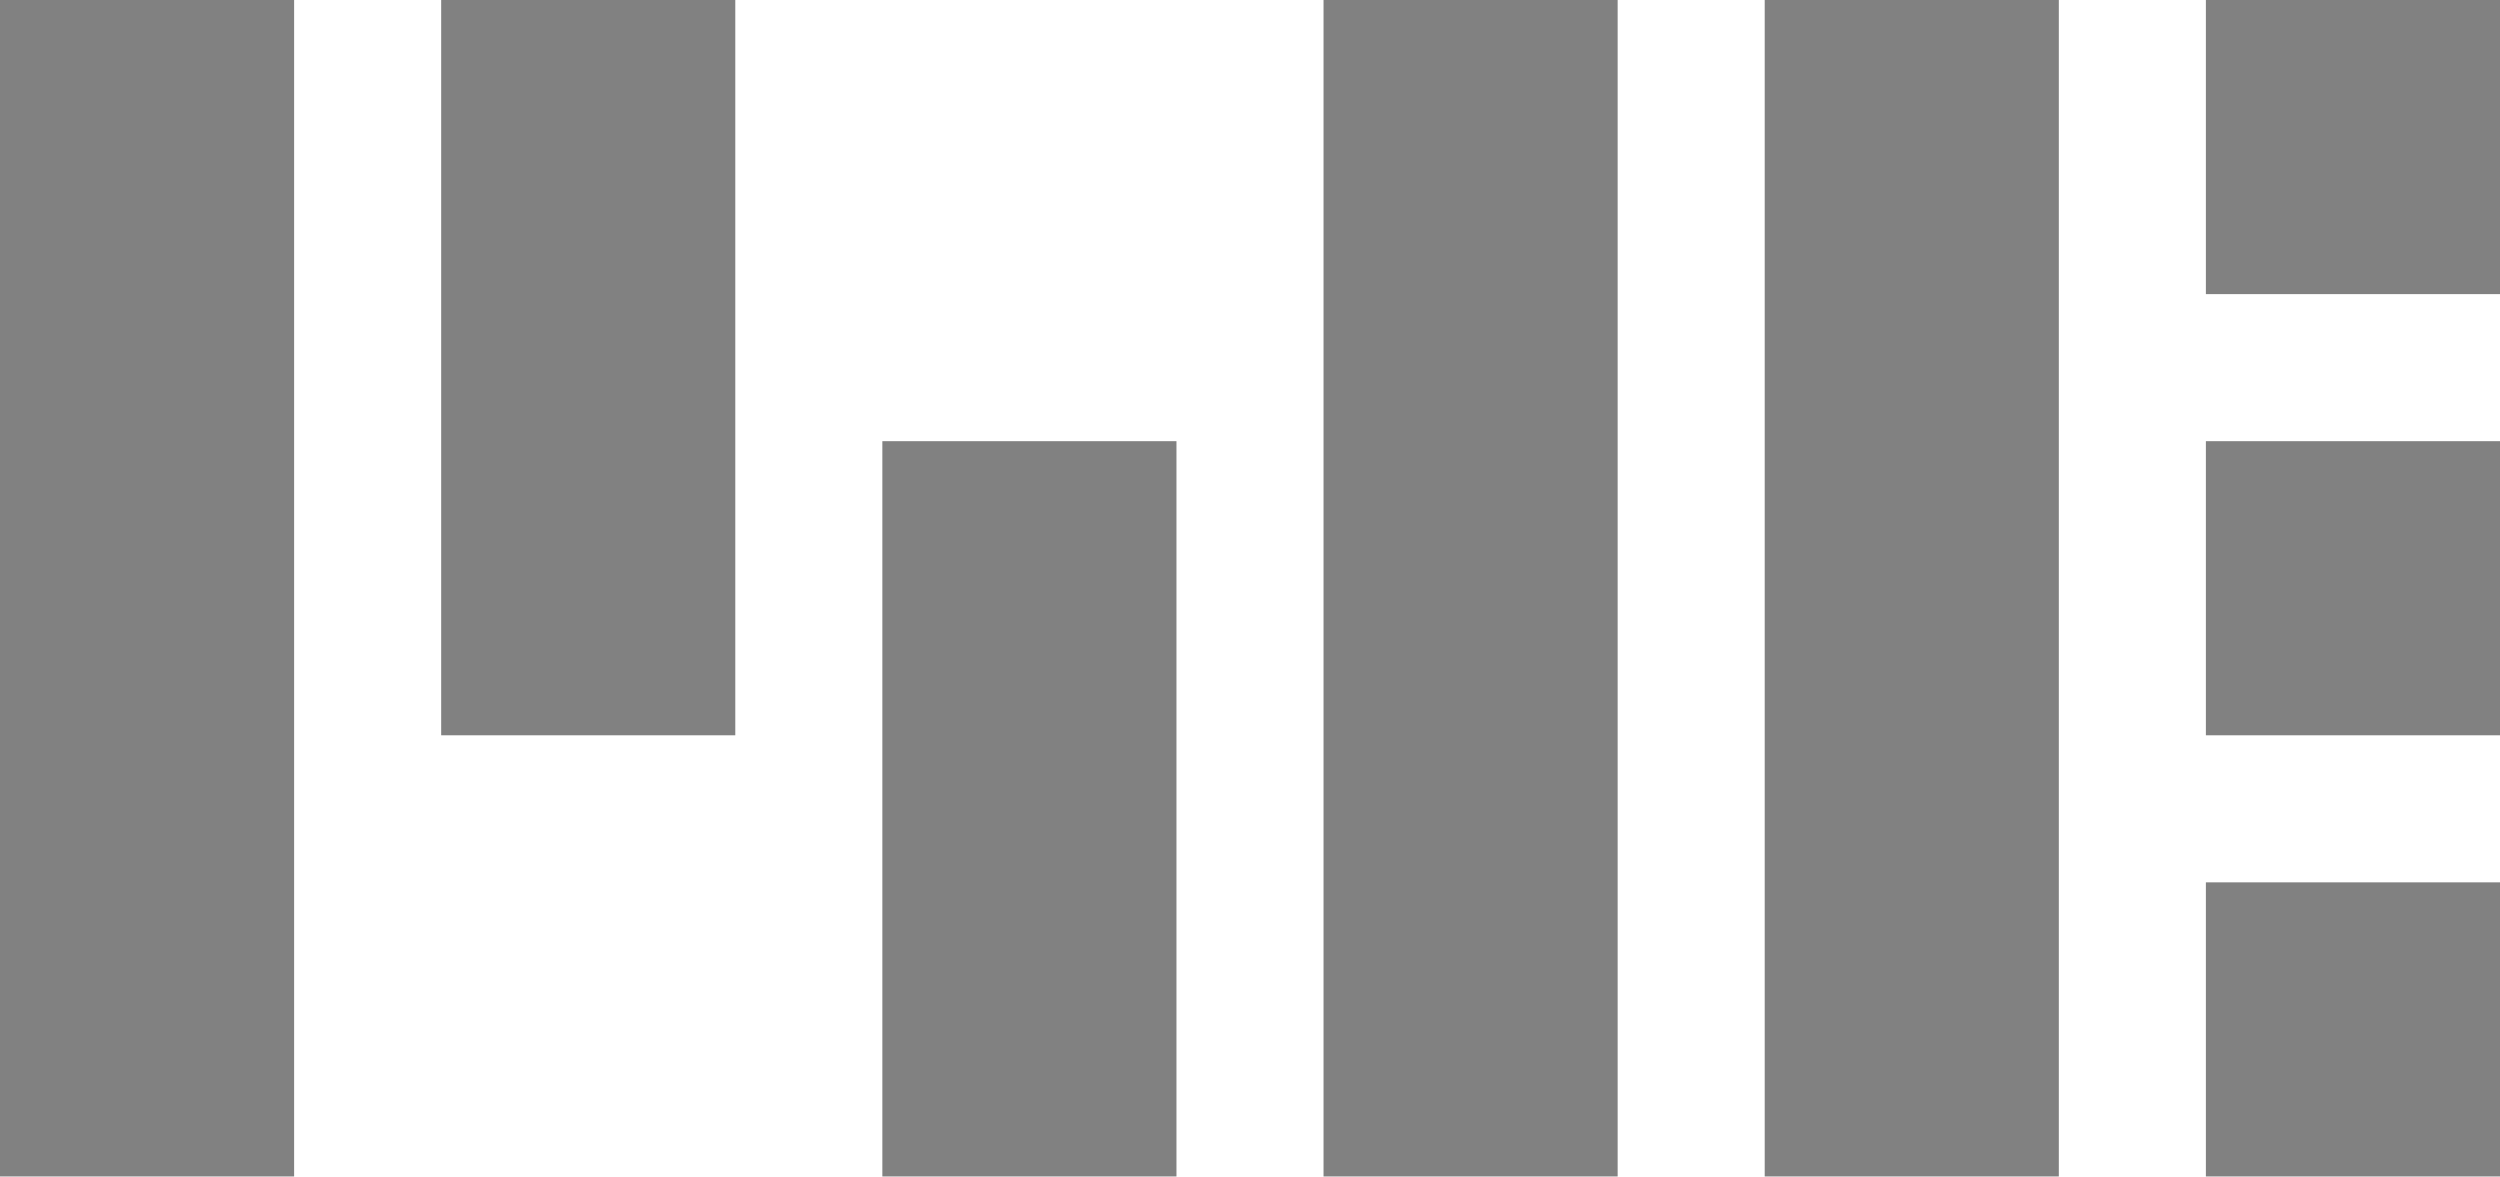
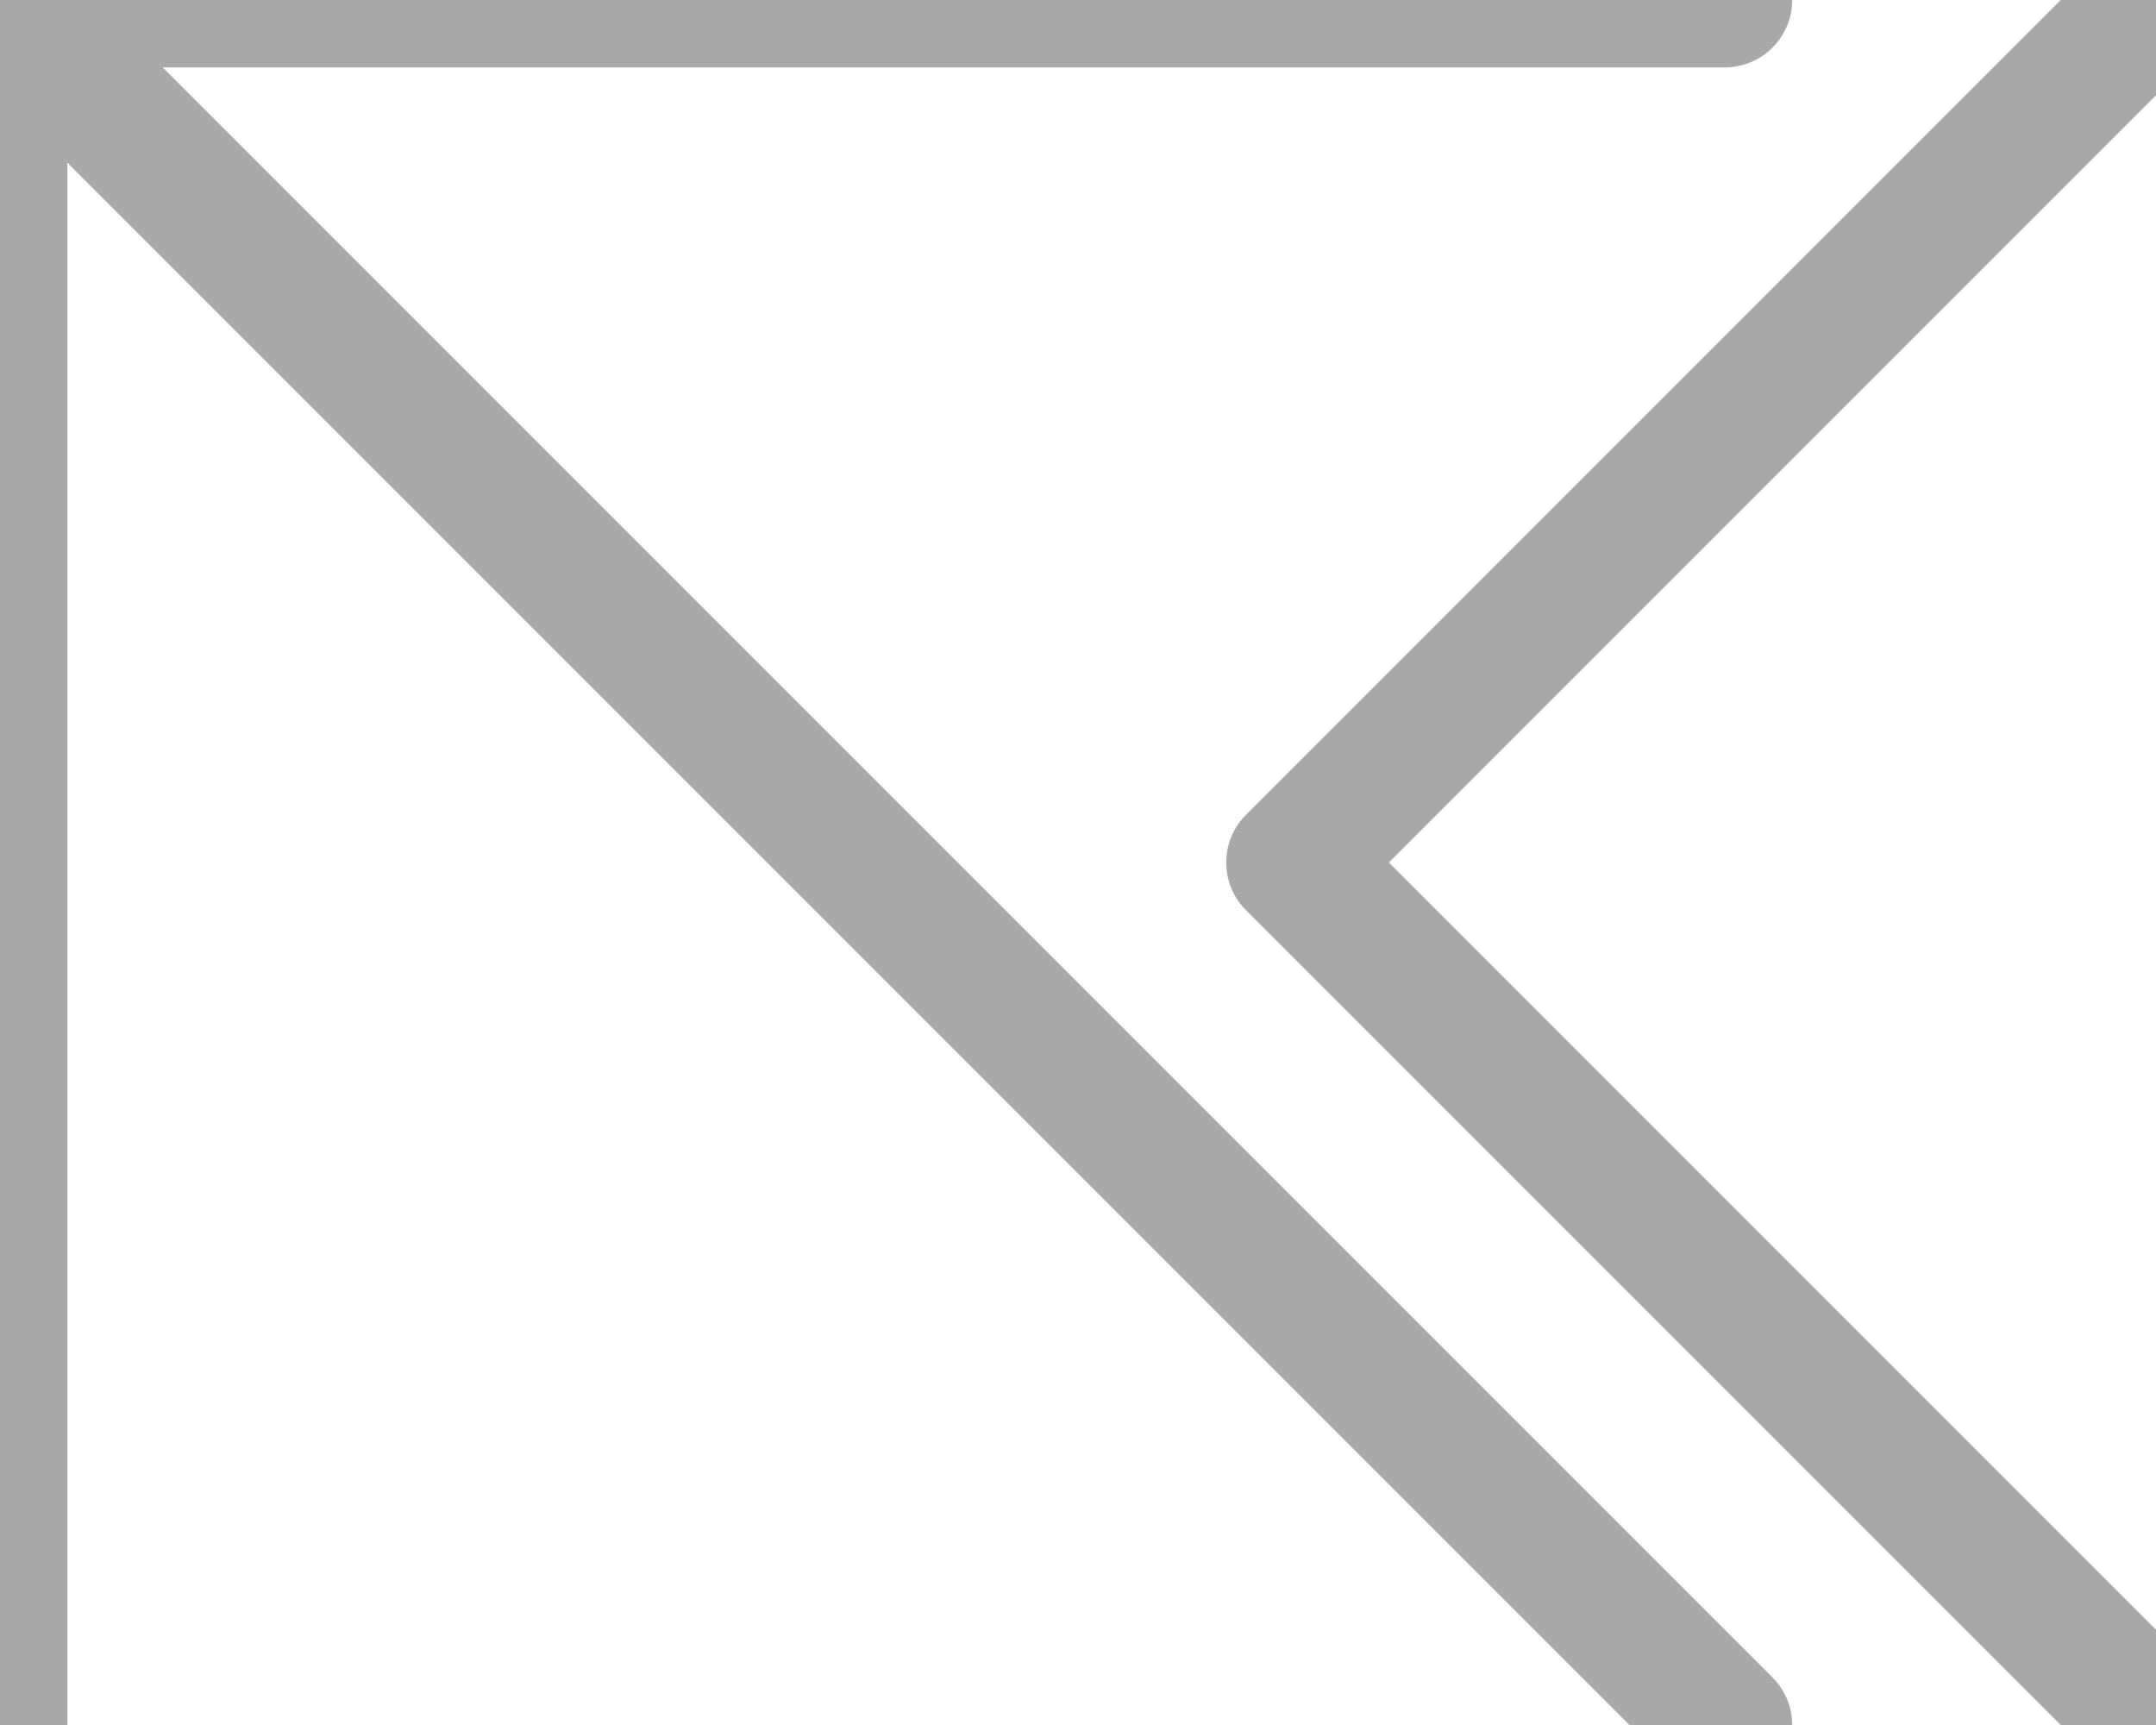
- <svg xmlns="http://www.w3.org/2000/svg" id="_レイヤー_1" data-name="レイヤー 1" viewBox="0 0 544 256">
+ <svg xmlns="http://www.w3.org/2000/svg" id="_レイヤー_1" data-name="レイヤー 1" viewBox="0 0 480 384">
  <defs>
    <style>
      .cls-1 {
-         fill: #818181;
+         fill: none;
+         stroke: #a8a8a8;
+         stroke-linecap: round;
+         stroke-linejoin: round;
+         stroke-width: 30px;
      }
    </style>
  </defs>
-   <rect class="cls-1" width="64" height="256" />
-   <rect class="cls-1" x="192" y="96" width="64" height="160" />
-   <rect class="cls-1" x="96" width="64" height="160" />
-   <rect class="cls-1" x="288" width="64" height="256" />
-   <rect class="cls-1" x="384" width="64" height="256" />
-   <rect class="cls-1" x="480" width="64" height="64" />
-   <rect class="cls-1" x="480" y="96" width="64" height="64" />
-   <rect class="cls-1" x="480" y="192" width="64" height="64" />
+   <line class="cls-1" y1="384" />
+   <line class="cls-1" x2="384" />
+   <line class="cls-1" x2="384" y2="384" />
+   <polyline class="cls-1" points="480 0 288 192 480 384" />
</svg>
